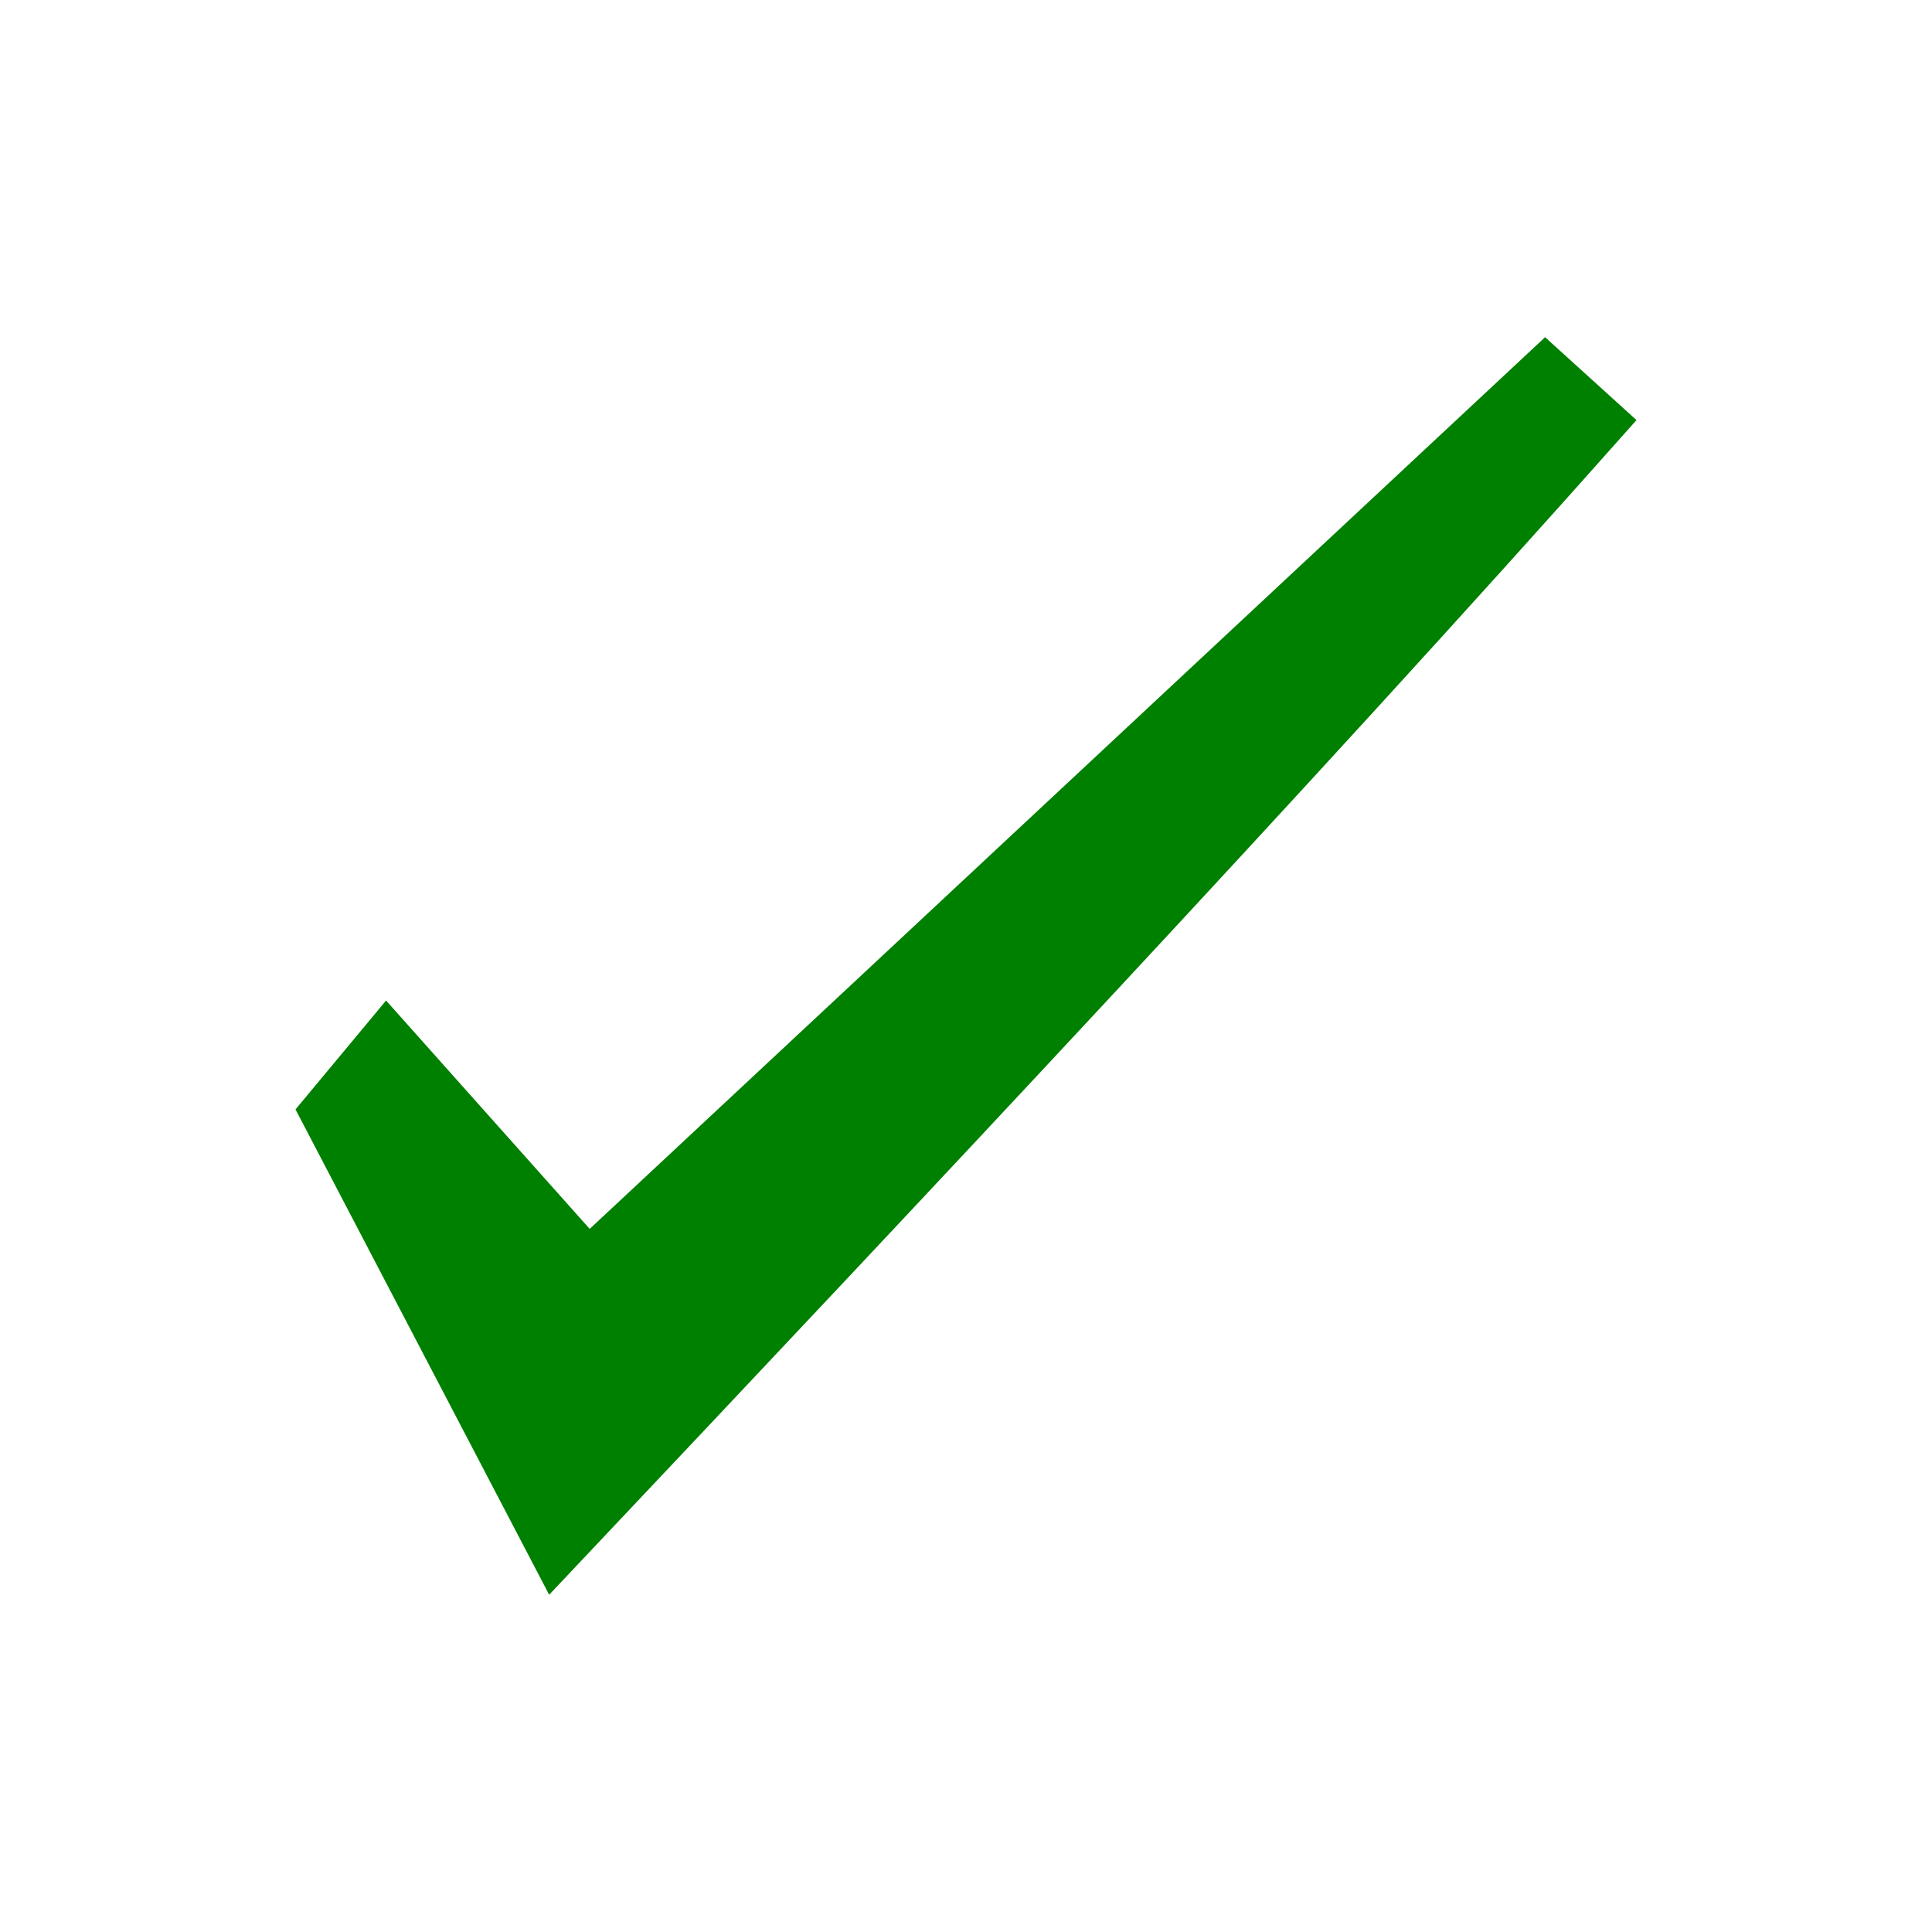
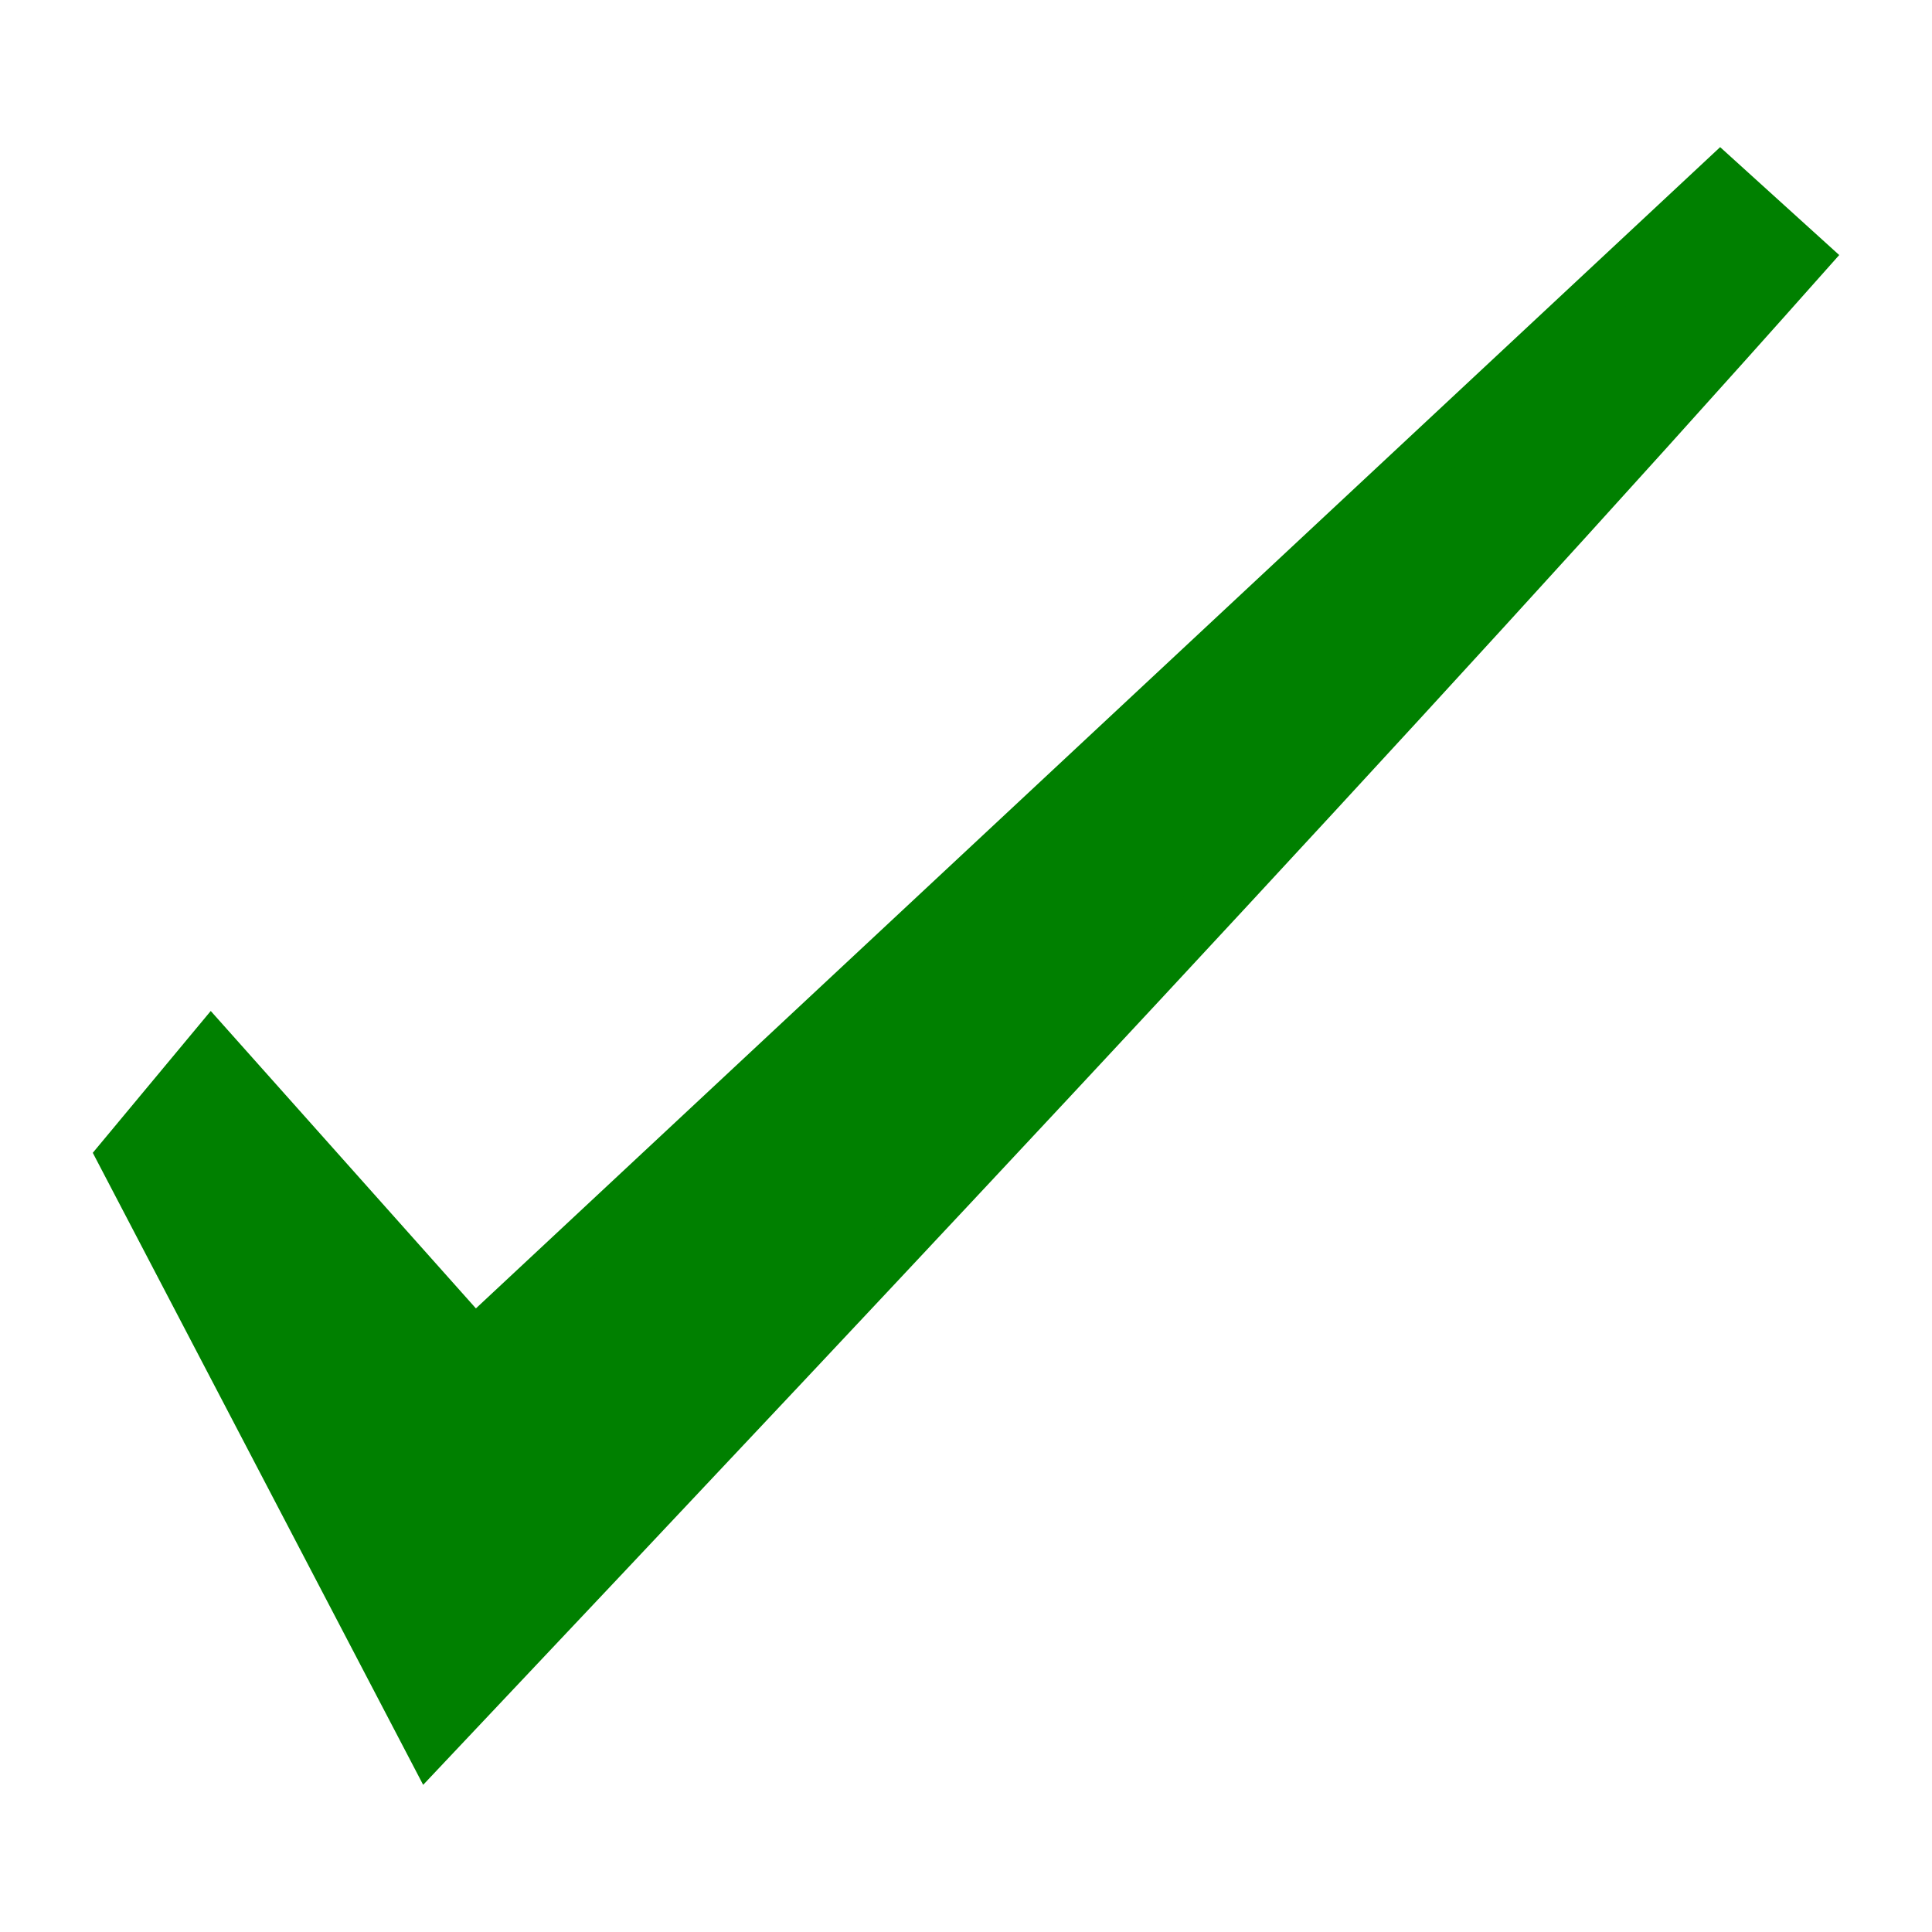
<svg xmlns="http://www.w3.org/2000/svg" version="1.1" id="Layer_1" x="0px" y="0px" viewBox="0 0 48 48" xml:space="preserve" width="48" height="48">
  <defs id="defs9" />
  <style type="text/css" id="style2">
	.st0{fill:none;stroke:#097F00;stroke-width:2;stroke-miterlimit:10;}
</style>
-   <path style="fill:#008000;fill-opacity:1;stroke:#008000;stroke-width:1px;stroke-linecap:butt;stroke-linejoin:miter;stroke-opacity:1" d="M 7.939,27.627 13.762,38.768 C 22.726,29.275 32.289,19.104 39.956,10.475 L 38.392,9.057 14.618,31.246 9.605,25.624 Z" id="path831" />
+   <path style="fill:#008000;fill-opacity:1;stroke:#008000;stroke-width:1.302px;stroke-linecap:butt;stroke-linejoin:miter;stroke-opacity:1" d="M 3.083,28.724 10.667,43.233 C 22.34,30.87 34.794,17.624 44.78,6.386 L 42.743,4.54 11.781,33.437 5.253,26.115 Z" id="path831" />
</svg>
